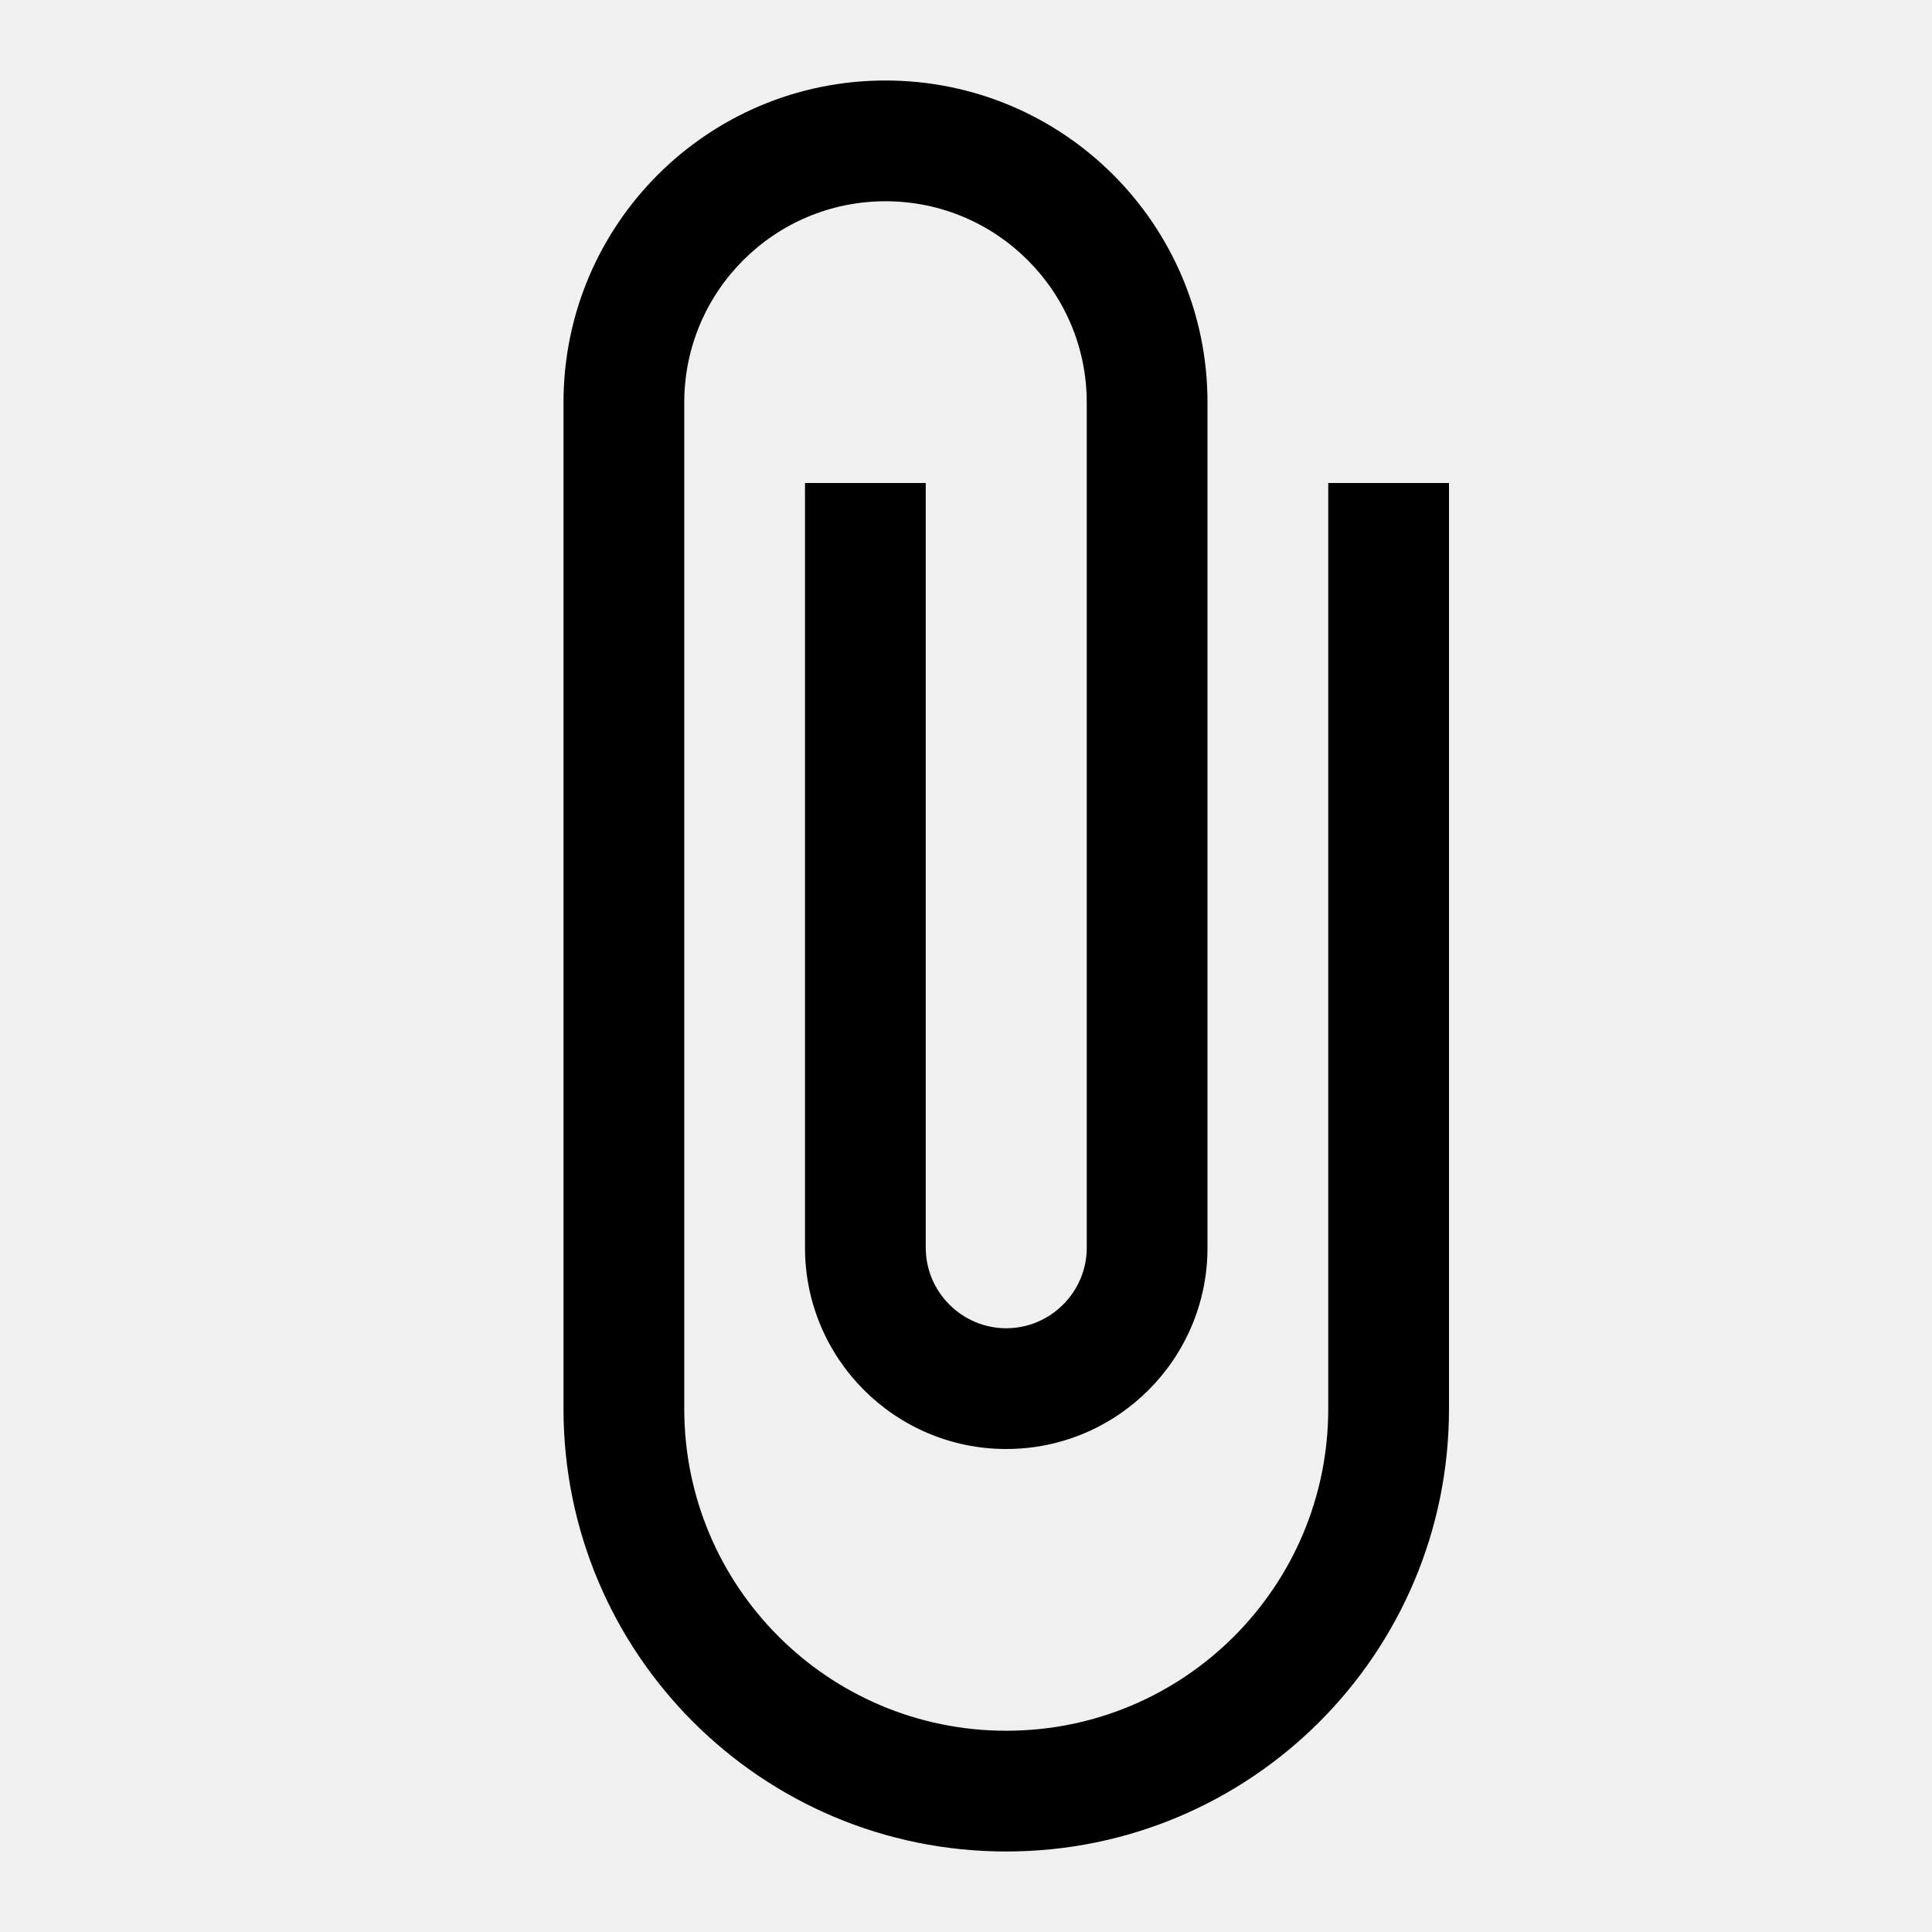
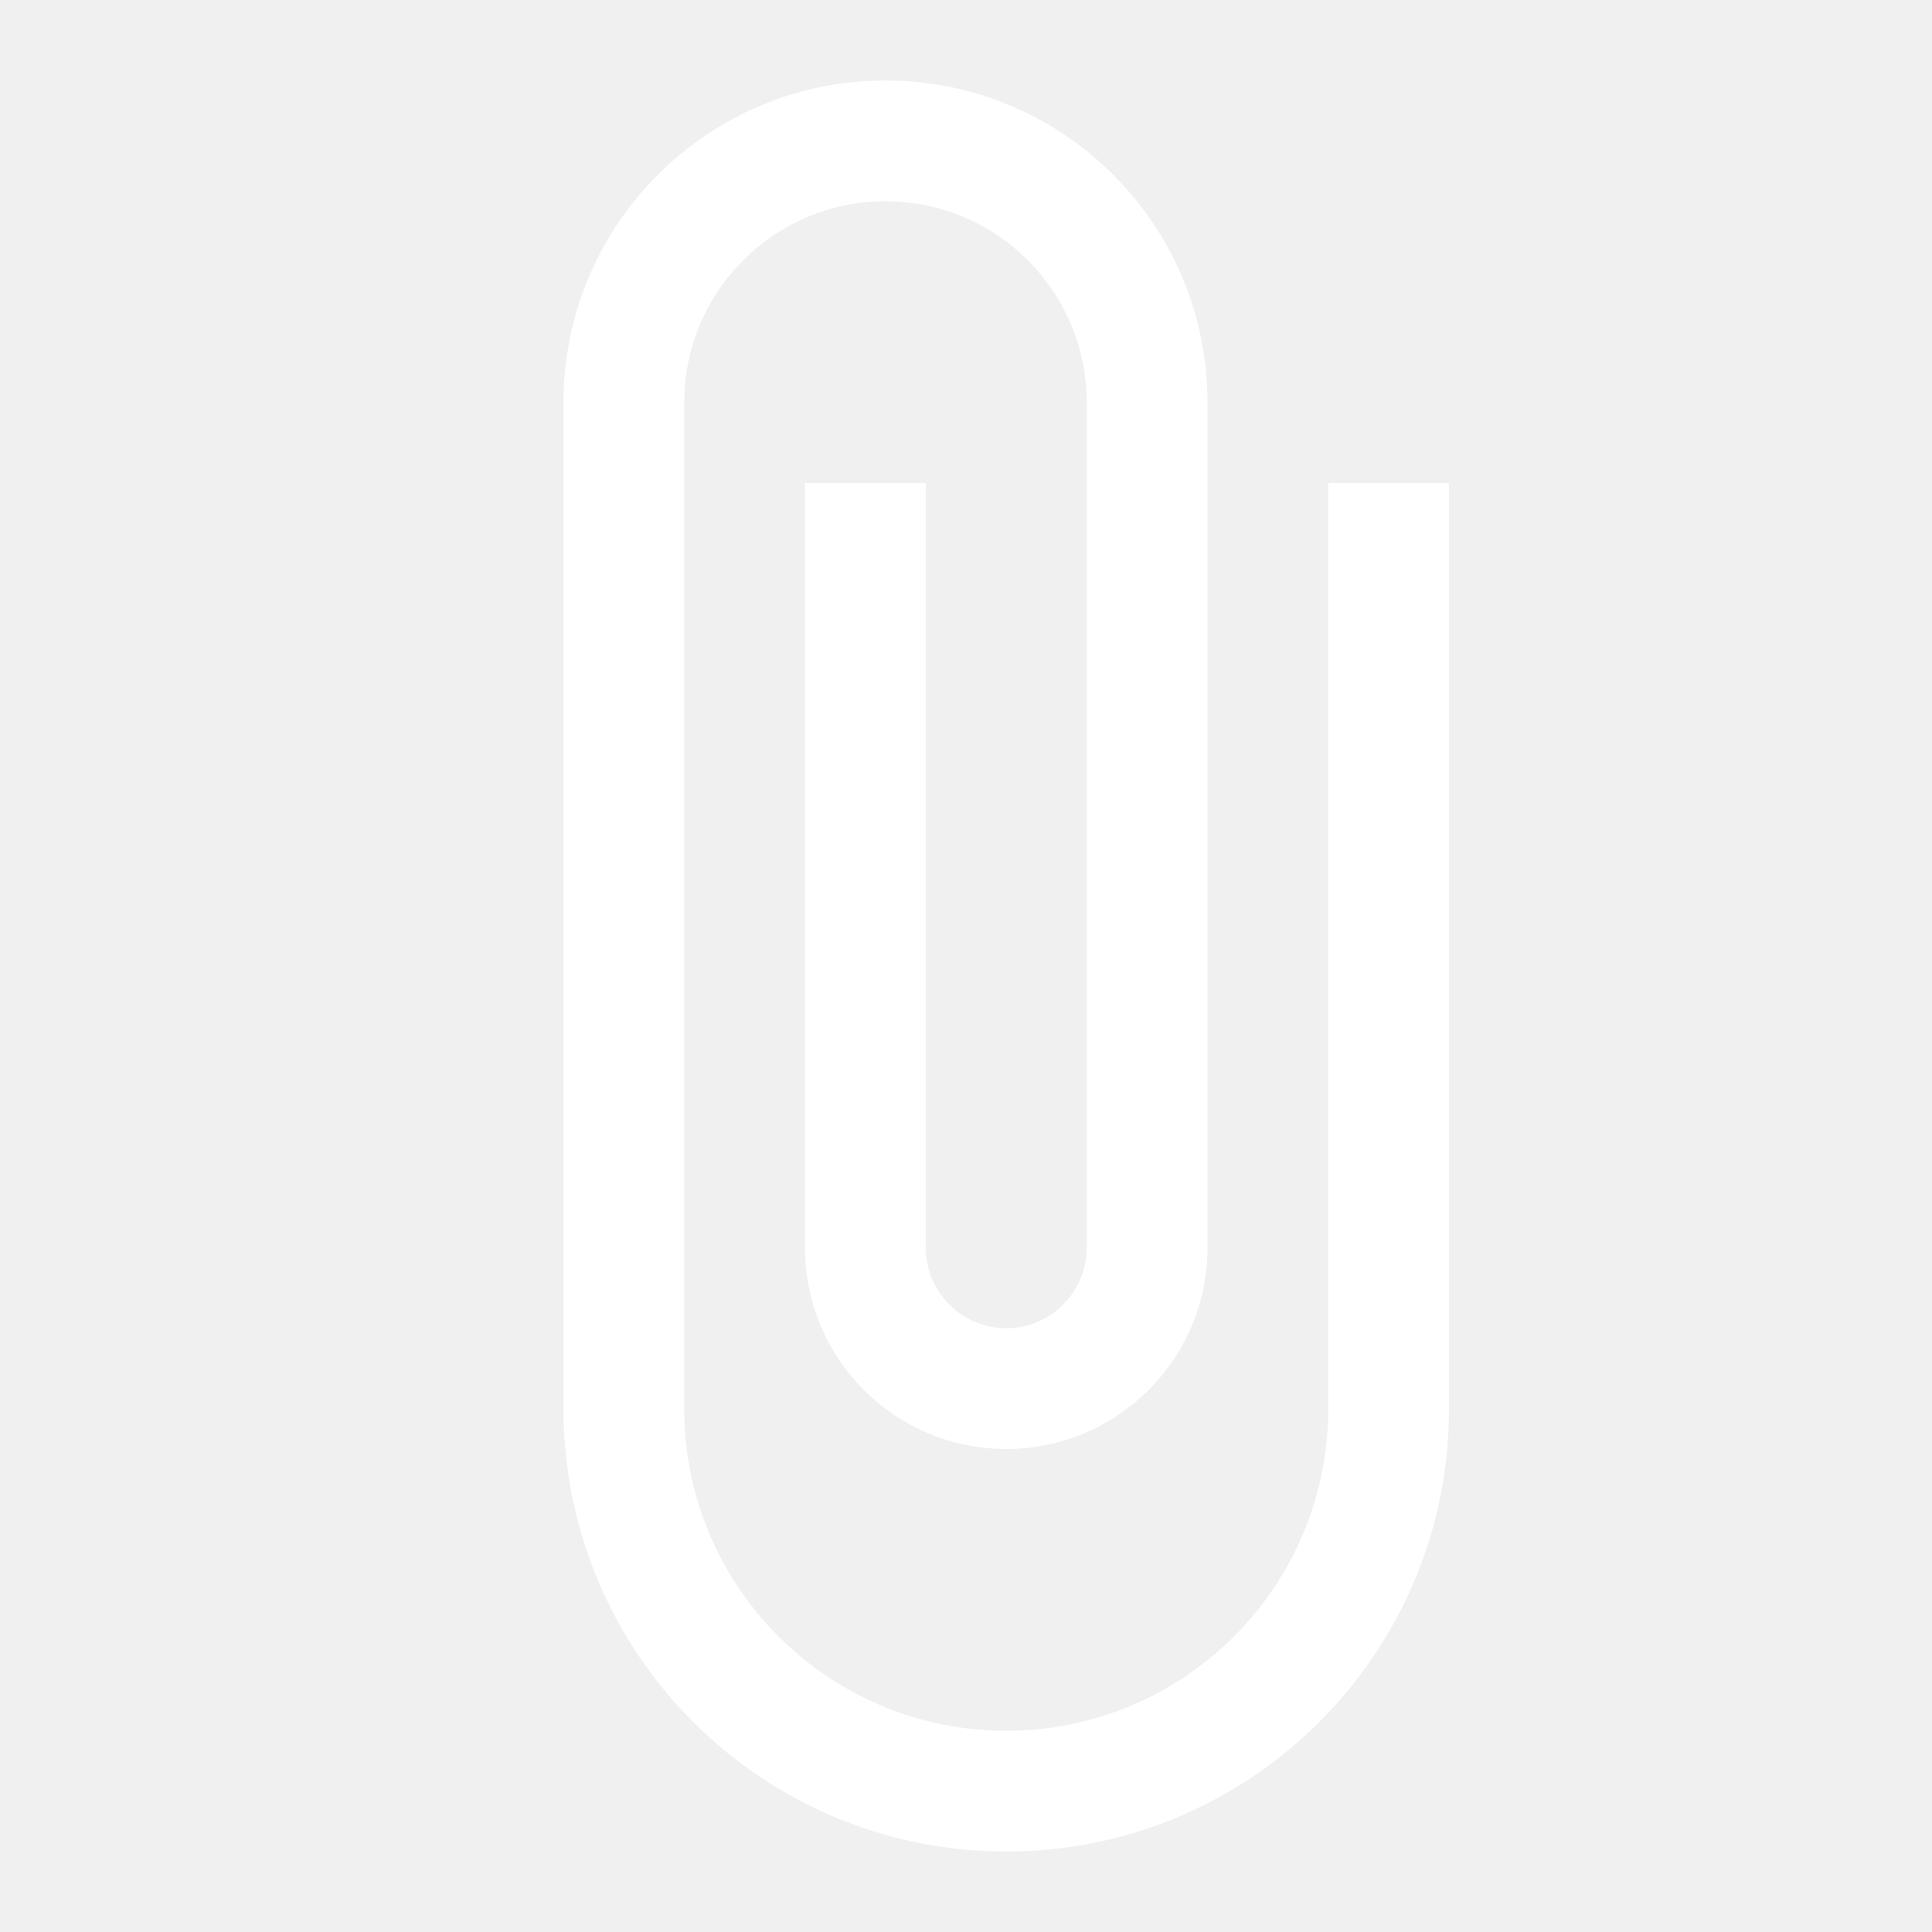
- <svg xmlns="http://www.w3.org/2000/svg" width="24" height="24" viewBox="0 0 24 24">
+ <svg xmlns="http://www.w3.org/2000/svg" width="24" height="24" viewBox="0 0 24 24" fill="#fff">
  <path d="M16.5 6v11.5c0 2.21-1.79 4-4 4s-4-1.79-4-4V5c0-1.38 1.12-2.5 2.5-2.5s2.5 1.12 2.5 2.5v10.5c0 .55-.45 1-1 1s-1-.45-1-1V6H10v9.5c0 1.38 1.12 2.5 2.5 2.5s2.5-1.12 2.5-2.5V5c0-2.21-1.79-4-4-4S7 2.79 7 5v12.5c0 3.04 2.46 5.5 5.5 5.5s5.5-2.46 5.5-5.5V6h-1.5z" />
  <path d="M0 0h24v24H0z" fill="none" />
</svg>
